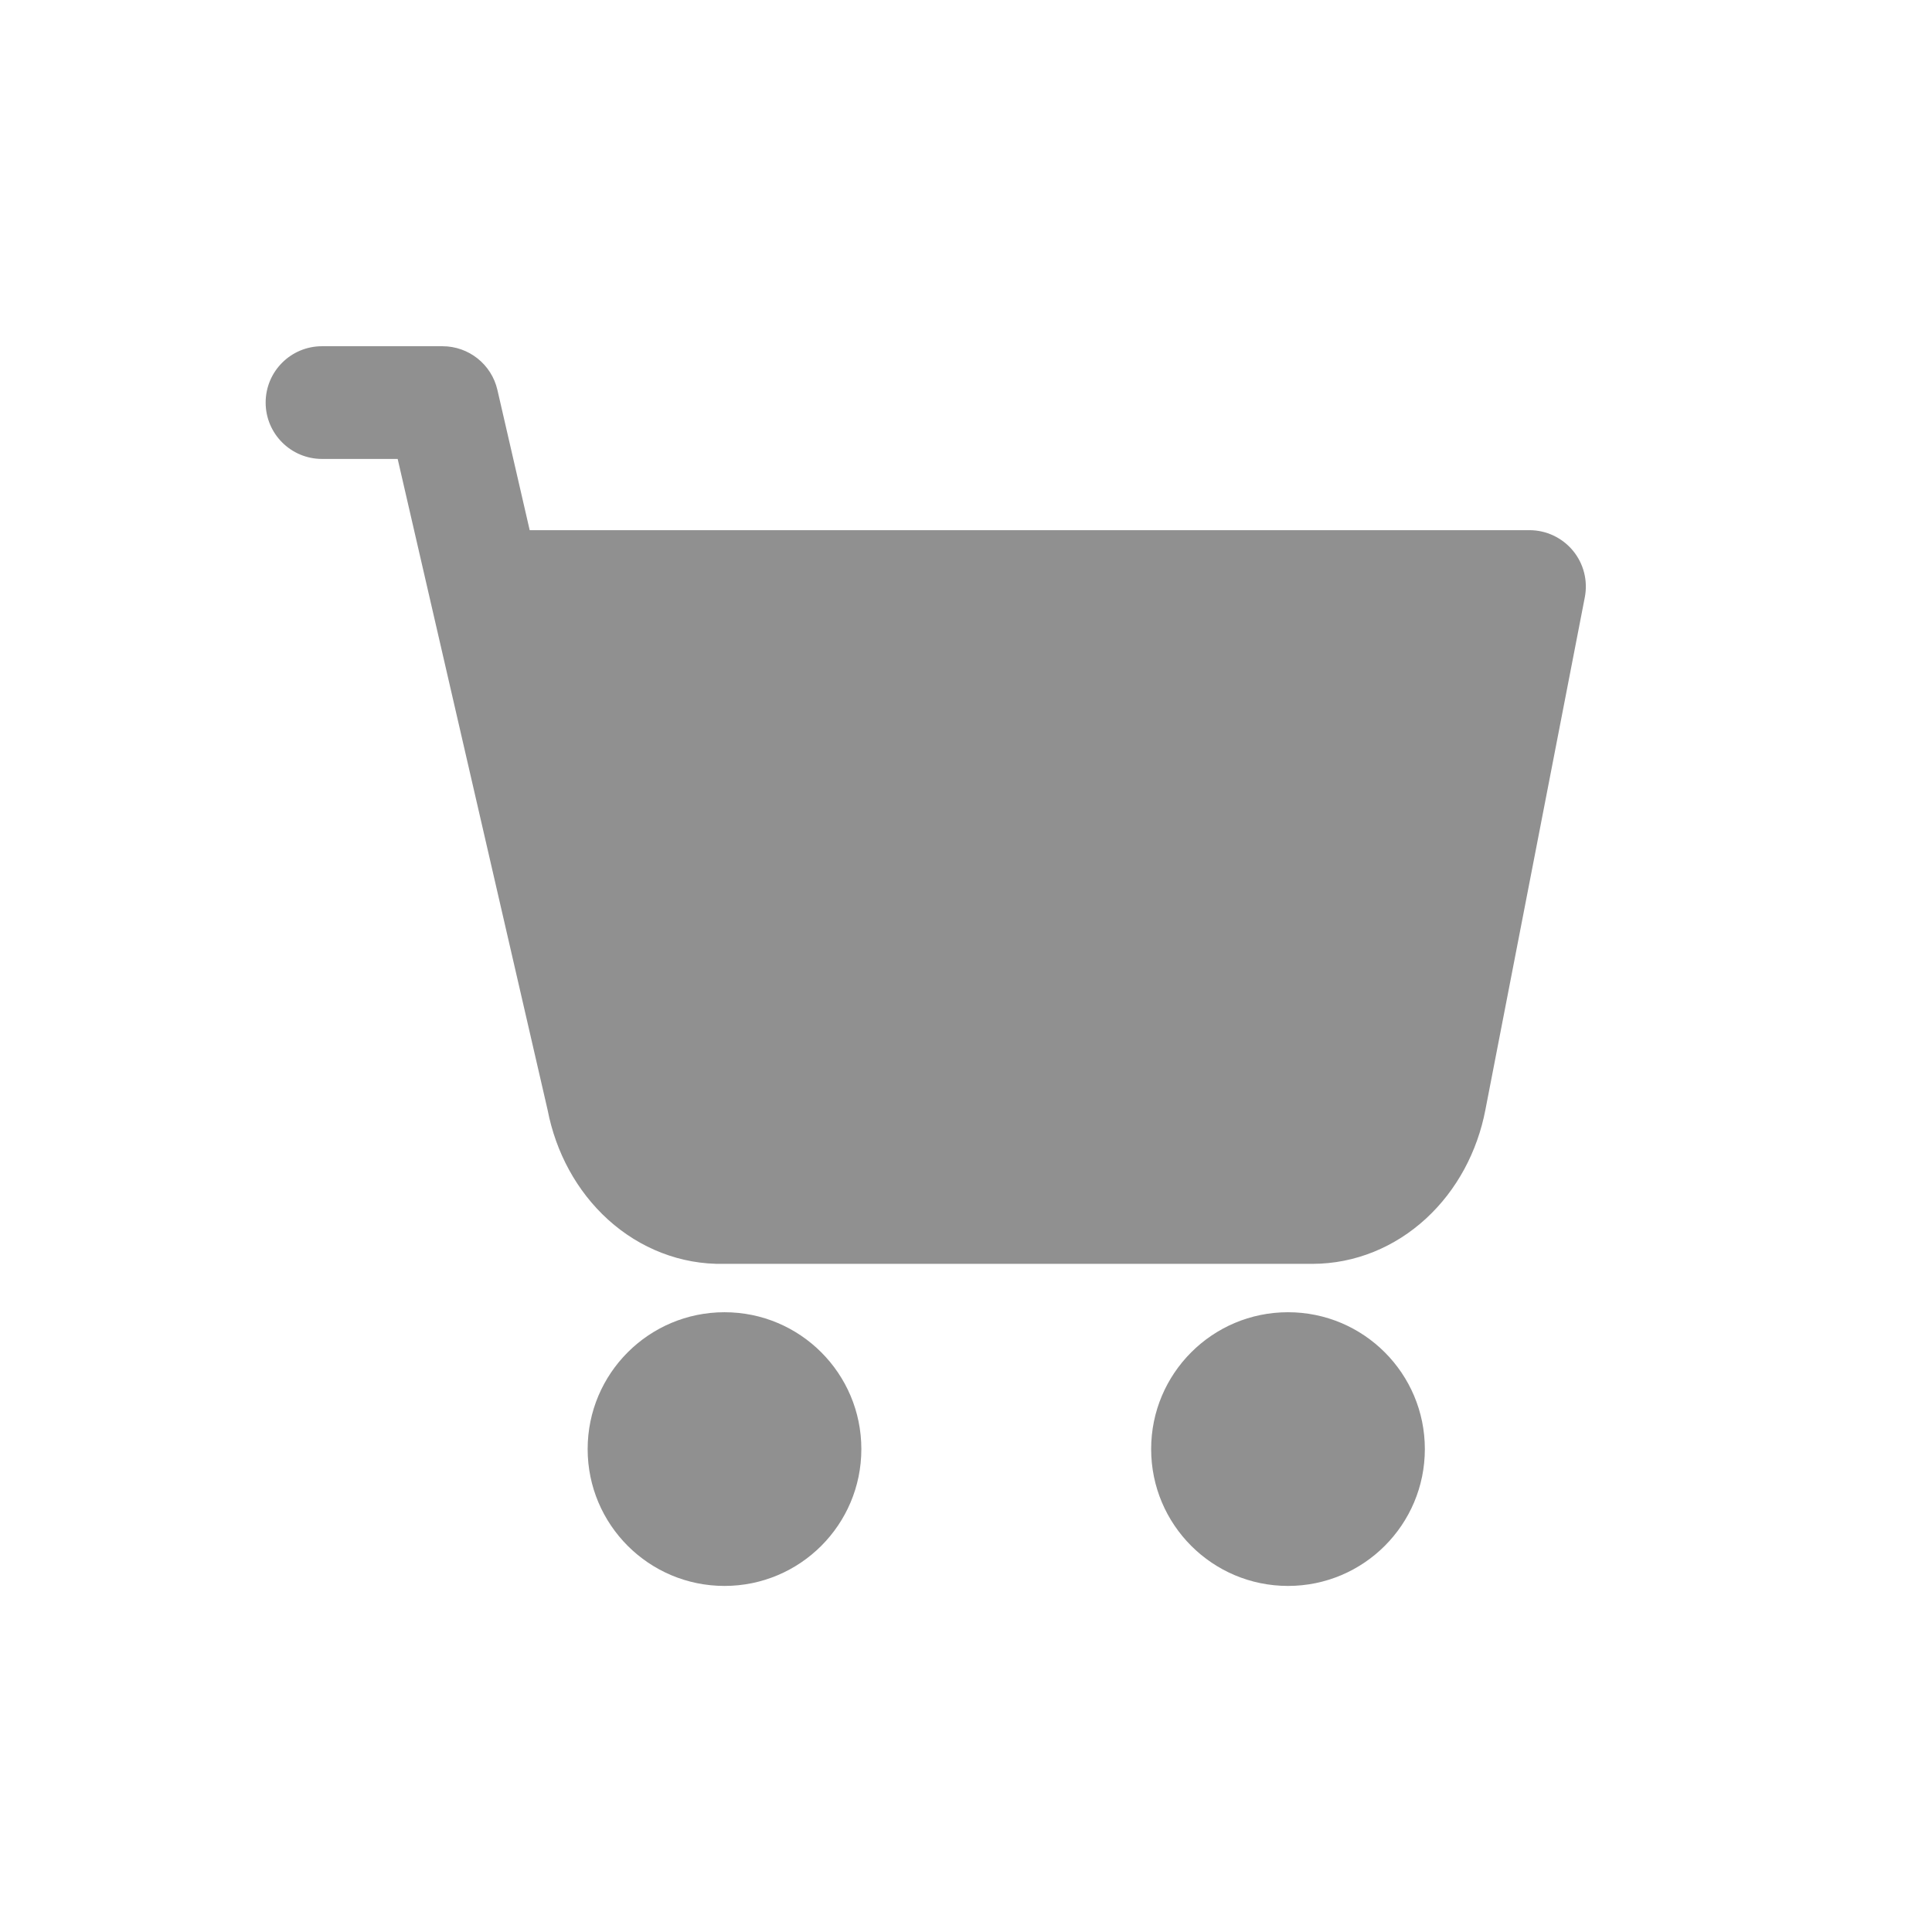
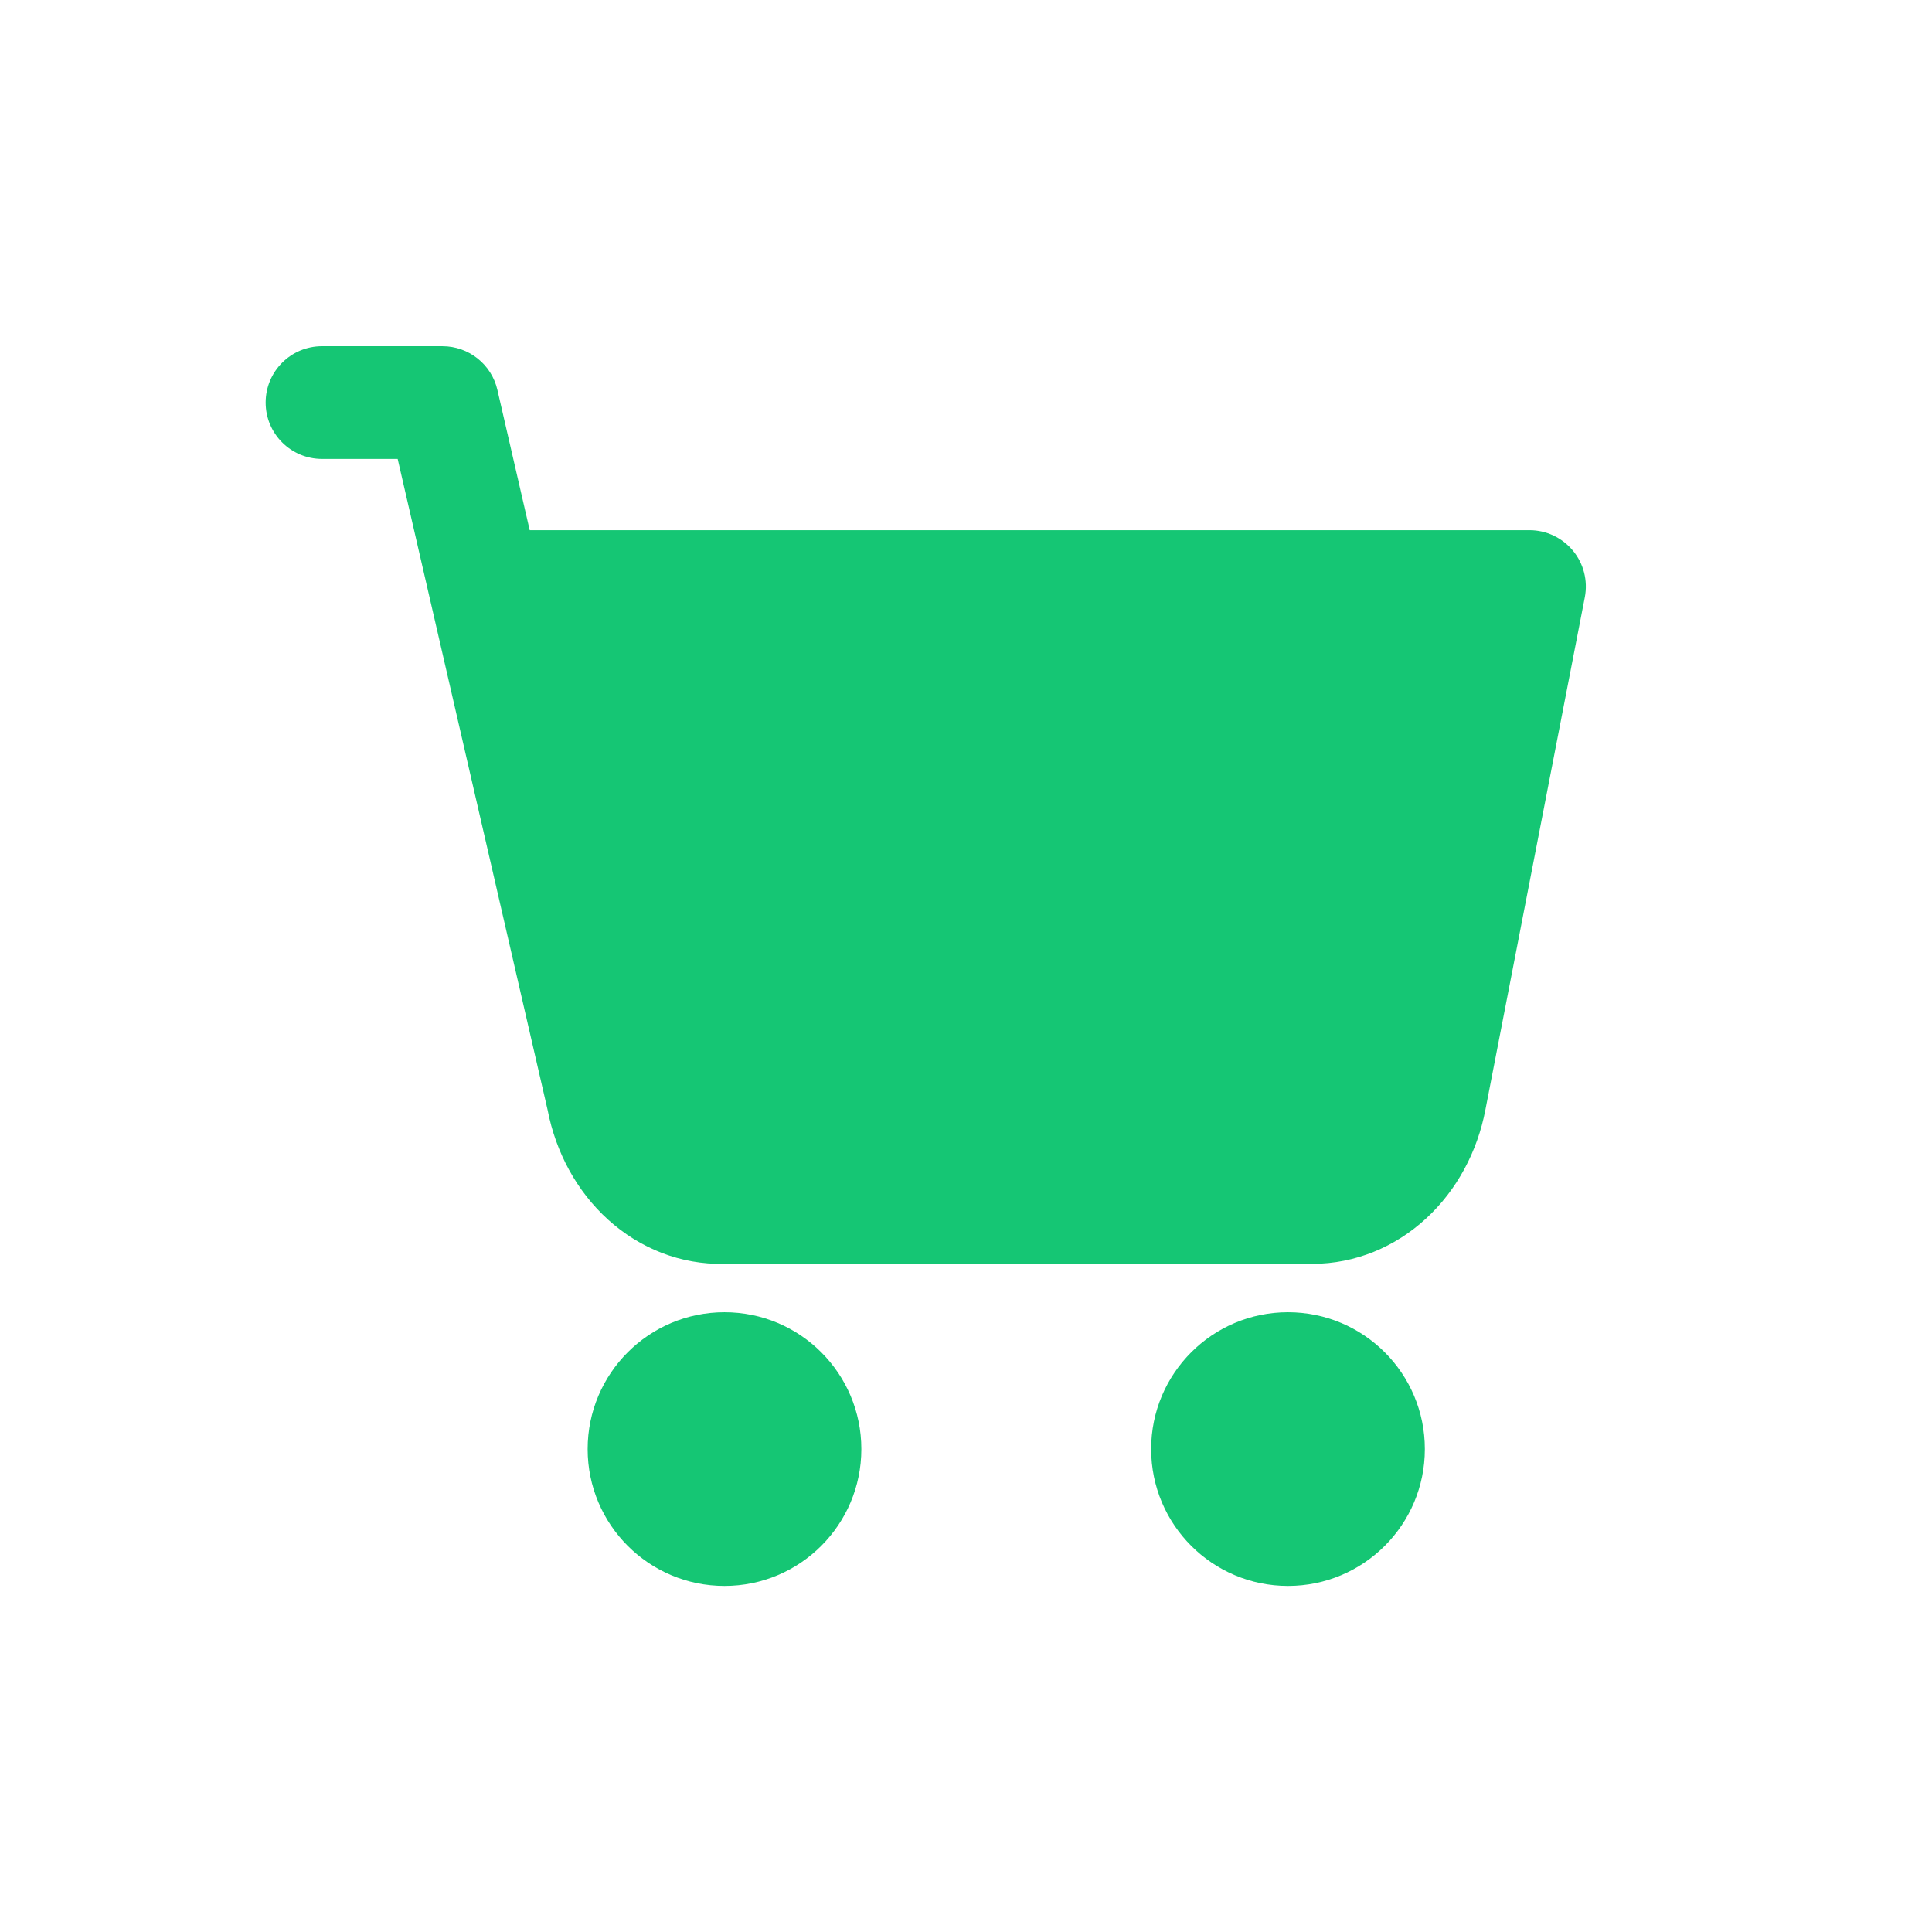
<svg xmlns="http://www.w3.org/2000/svg" width="24" height="24" viewBox="0 0 24 24" fill="none">
-   <path fill-rule="evenodd" clip-rule="evenodd" d="M3.3 5.001C3.3 4.614 3.613 4.301 4 4.301H5.497C5.823 4.301 6.106 4.526 6.179 4.844L6.58 6.586H19C19.209 6.586 19.407 6.68 19.54 6.841C19.673 7.002 19.727 7.214 19.687 7.42L18.452 13.787C18.353 14.303 18.1 14.782 17.716 15.136C17.33 15.492 16.834 15.699 16.306 15.7L8.993 15.7C8.457 15.711 7.949 15.509 7.554 15.151C7.162 14.796 6.904 14.312 6.803 13.79L4.94 5.701H4C3.613 5.701 3.3 5.387 3.3 5.001Z" fill="#909090" />
-   <path fill-rule="evenodd" clip-rule="evenodd" d="M7.3 18.001C7.3 17.062 8.061 16.301 9 16.301C9.939 16.301 10.7 17.062 10.7 18.001C10.7 18.94 9.939 19.701 9 19.701C8.061 19.701 7.3 18.94 7.3 18.001Z" fill="#909090" />
-   <path fill-rule="evenodd" clip-rule="evenodd" d="M16 16.301C15.061 16.301 14.3 17.062 14.3 18.001C14.3 18.94 15.061 19.701 16 19.701C16.939 19.701 17.7 18.94 17.7 18.001C17.7 17.062 16.939 16.301 16 16.301Z" fill="#909090" />
+   <path fill-rule="evenodd" clip-rule="evenodd" d="M3.3 5.001C3.3 4.614 3.613 4.301 4 4.301H5.497C5.823 4.301 6.106 4.526 6.179 4.844L6.58 6.586H19C19.209 6.586 19.407 6.68 19.54 6.841C19.673 7.002 19.727 7.214 19.687 7.42L18.452 13.787C18.353 14.303 18.1 14.782 17.716 15.136C17.33 15.492 16.834 15.699 16.306 15.7L8.993 15.7C8.457 15.711 7.949 15.509 7.554 15.151C7.162 14.796 6.904 14.312 6.803 13.79L4.94 5.701H4C3.613 5.701 3.3 5.387 3.3 5.001Z" fill="#15C674" />
+   <path fill-rule="evenodd" clip-rule="evenodd" d="M7.3 18.001C7.3 17.062 8.061 16.301 9 16.301C9.939 16.301 10.7 17.062 10.7 18.001C10.7 18.94 9.939 19.701 9 19.701C8.061 19.701 7.3 18.94 7.3 18.001Z" fill="#15C674" />
+   <path fill-rule="evenodd" clip-rule="evenodd" d="M16 16.301C15.061 16.301 14.3 17.062 14.3 18.001C14.3 18.94 15.061 19.701 16 19.701C16.939 19.701 17.7 18.94 17.7 18.001C17.7 17.062 16.939 16.301 16 16.301Z" fill="#15C674" />
</svg>
